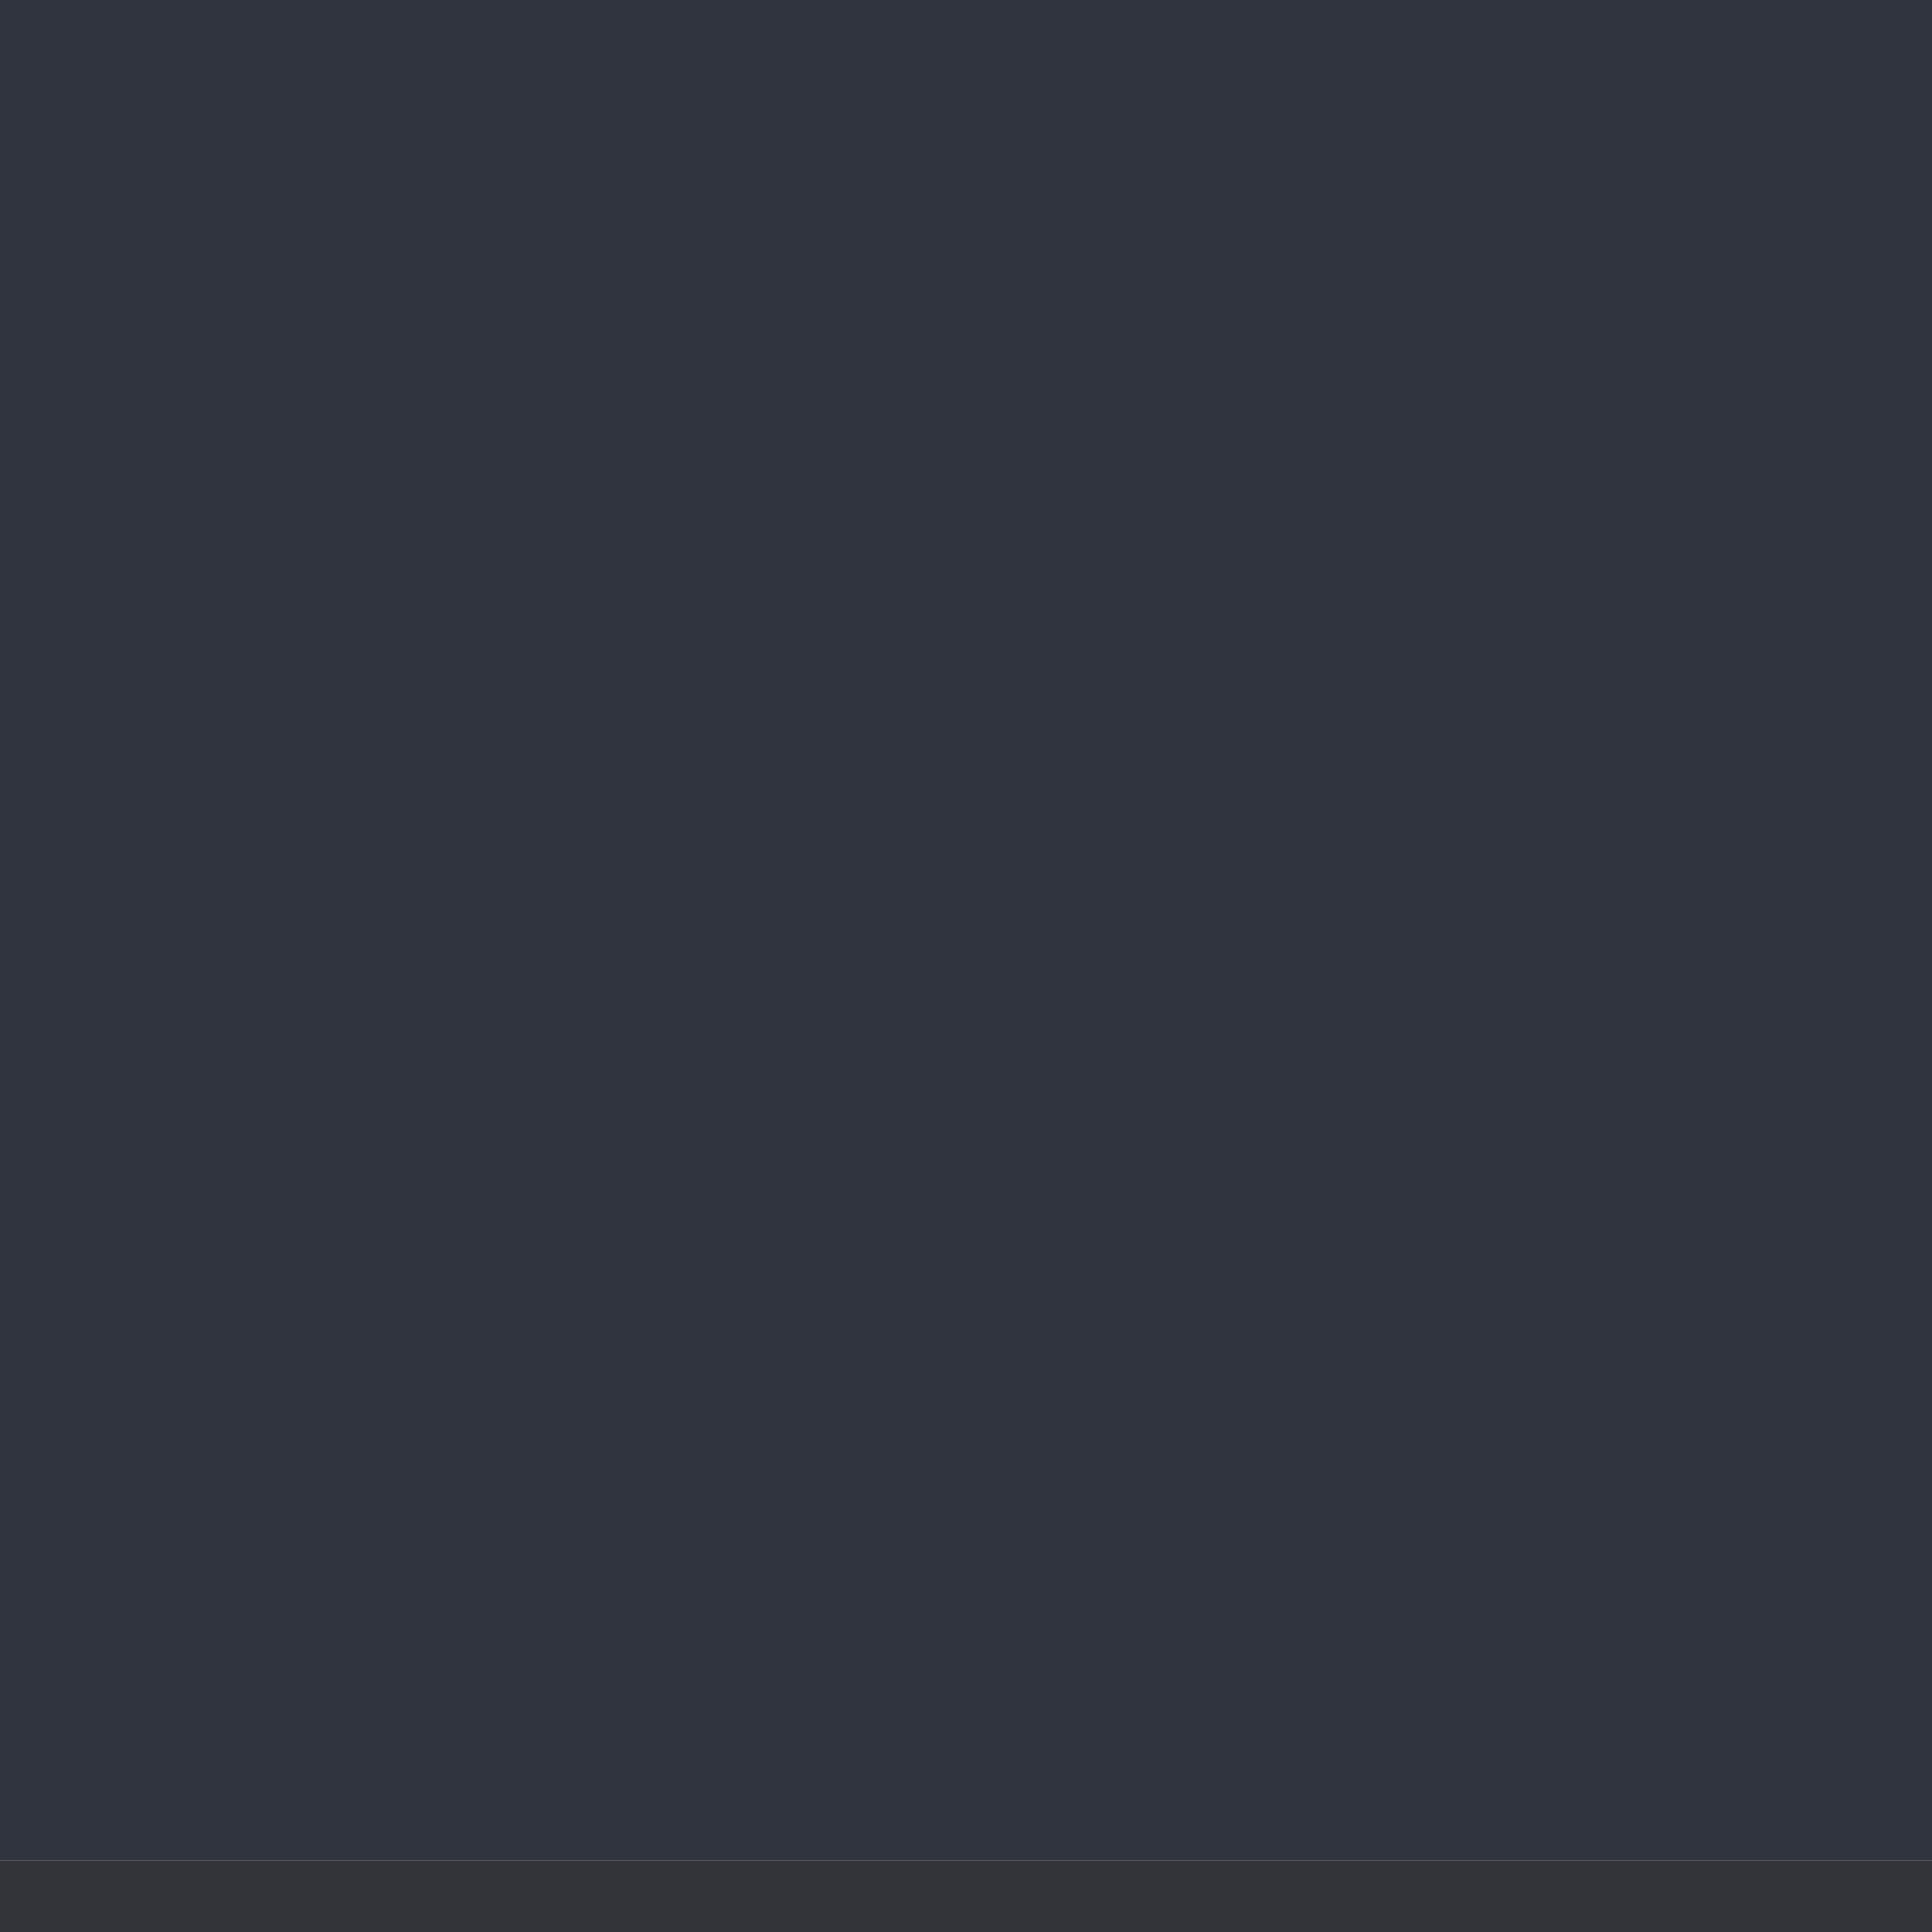
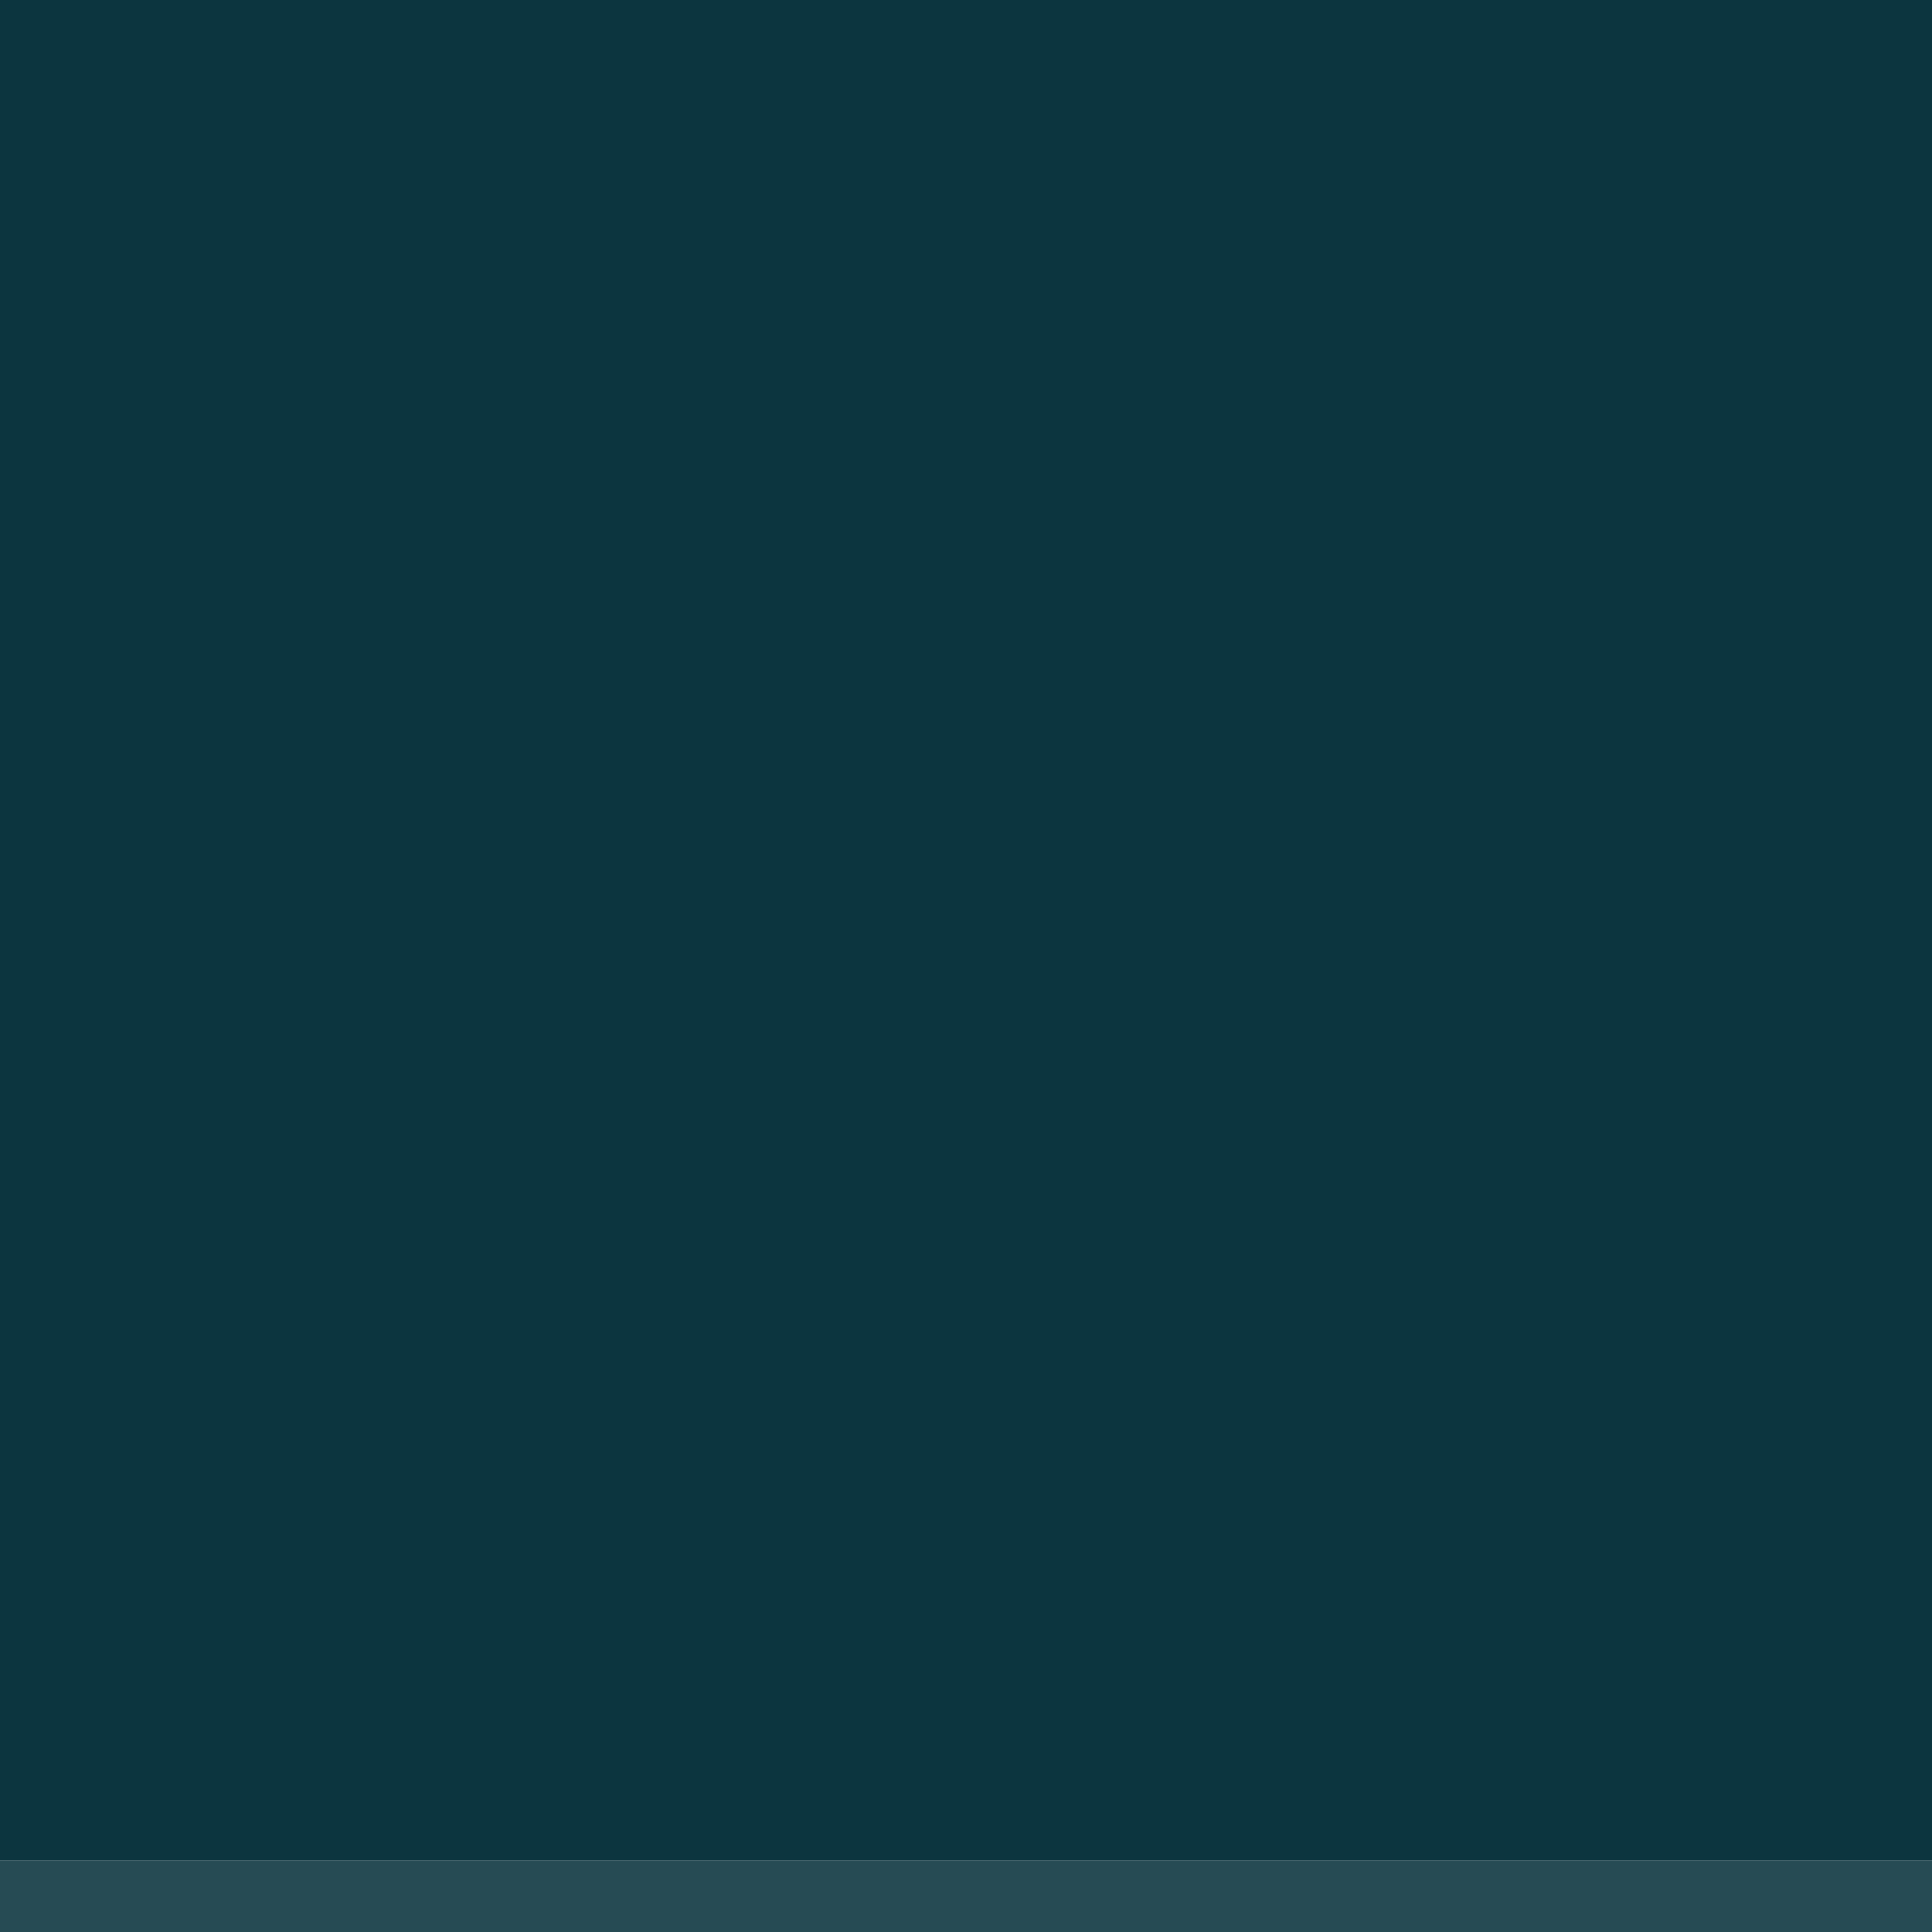
<svg xmlns="http://www.w3.org/2000/svg" width="27" height="27" viewBox="0 0 27 27" id="svg4196" version="1.1">
  <defs id="defs4198" />
  <g id="layer1" transform="translate(0,-1025.362)">
-     <rect style="display:inline;opacity:0.95;fill:#252a35;fill-opacity:1;stroke:none;stroke-width:2;stroke-linecap:round;stroke-linejoin:miter;stroke-miterlimit:4;stroke-dasharray:none;stroke-dashoffset:0;stroke-opacity:1" id="rect4713" width="27" height="26" x="0" y="1025.362" />
-     <rect style="display:inline;opacity:0.85;fill:#0f1116;fill-opacity:1;stroke:none;stroke-width:2;stroke-linecap:round;stroke-linejoin:miter;stroke-miterlimit:4;stroke-dasharray:none;stroke-dashoffset:0;stroke-opacity:1" id="rect4713-4" width="27" height="1" x="0" y="1051.362" />
+     <rect style="display:inline;opacity:0.95;fill:#002b36;fill-opacity:1;stroke:none;stroke-width:2;stroke-linecap:round;stroke-linejoin:miter;stroke-miterlimit:4;stroke-dasharray:none;stroke-dashoffset:0;stroke-opacity:1" id="rect4713" width="27" height="26" x="0" y="1025.362" />
+     <rect style="display:inline;opacity:0.85;fill:#002b36;fill-opacity:1;stroke:none;stroke-width:2;stroke-linecap:round;stroke-linejoin:miter;stroke-miterlimit:4;stroke-dasharray:none;stroke-dashoffset:0;stroke-opacity:1" id="rect4713-4" width="27" height="1" x="0" y="1051.362" />
  </g>
</svg>
